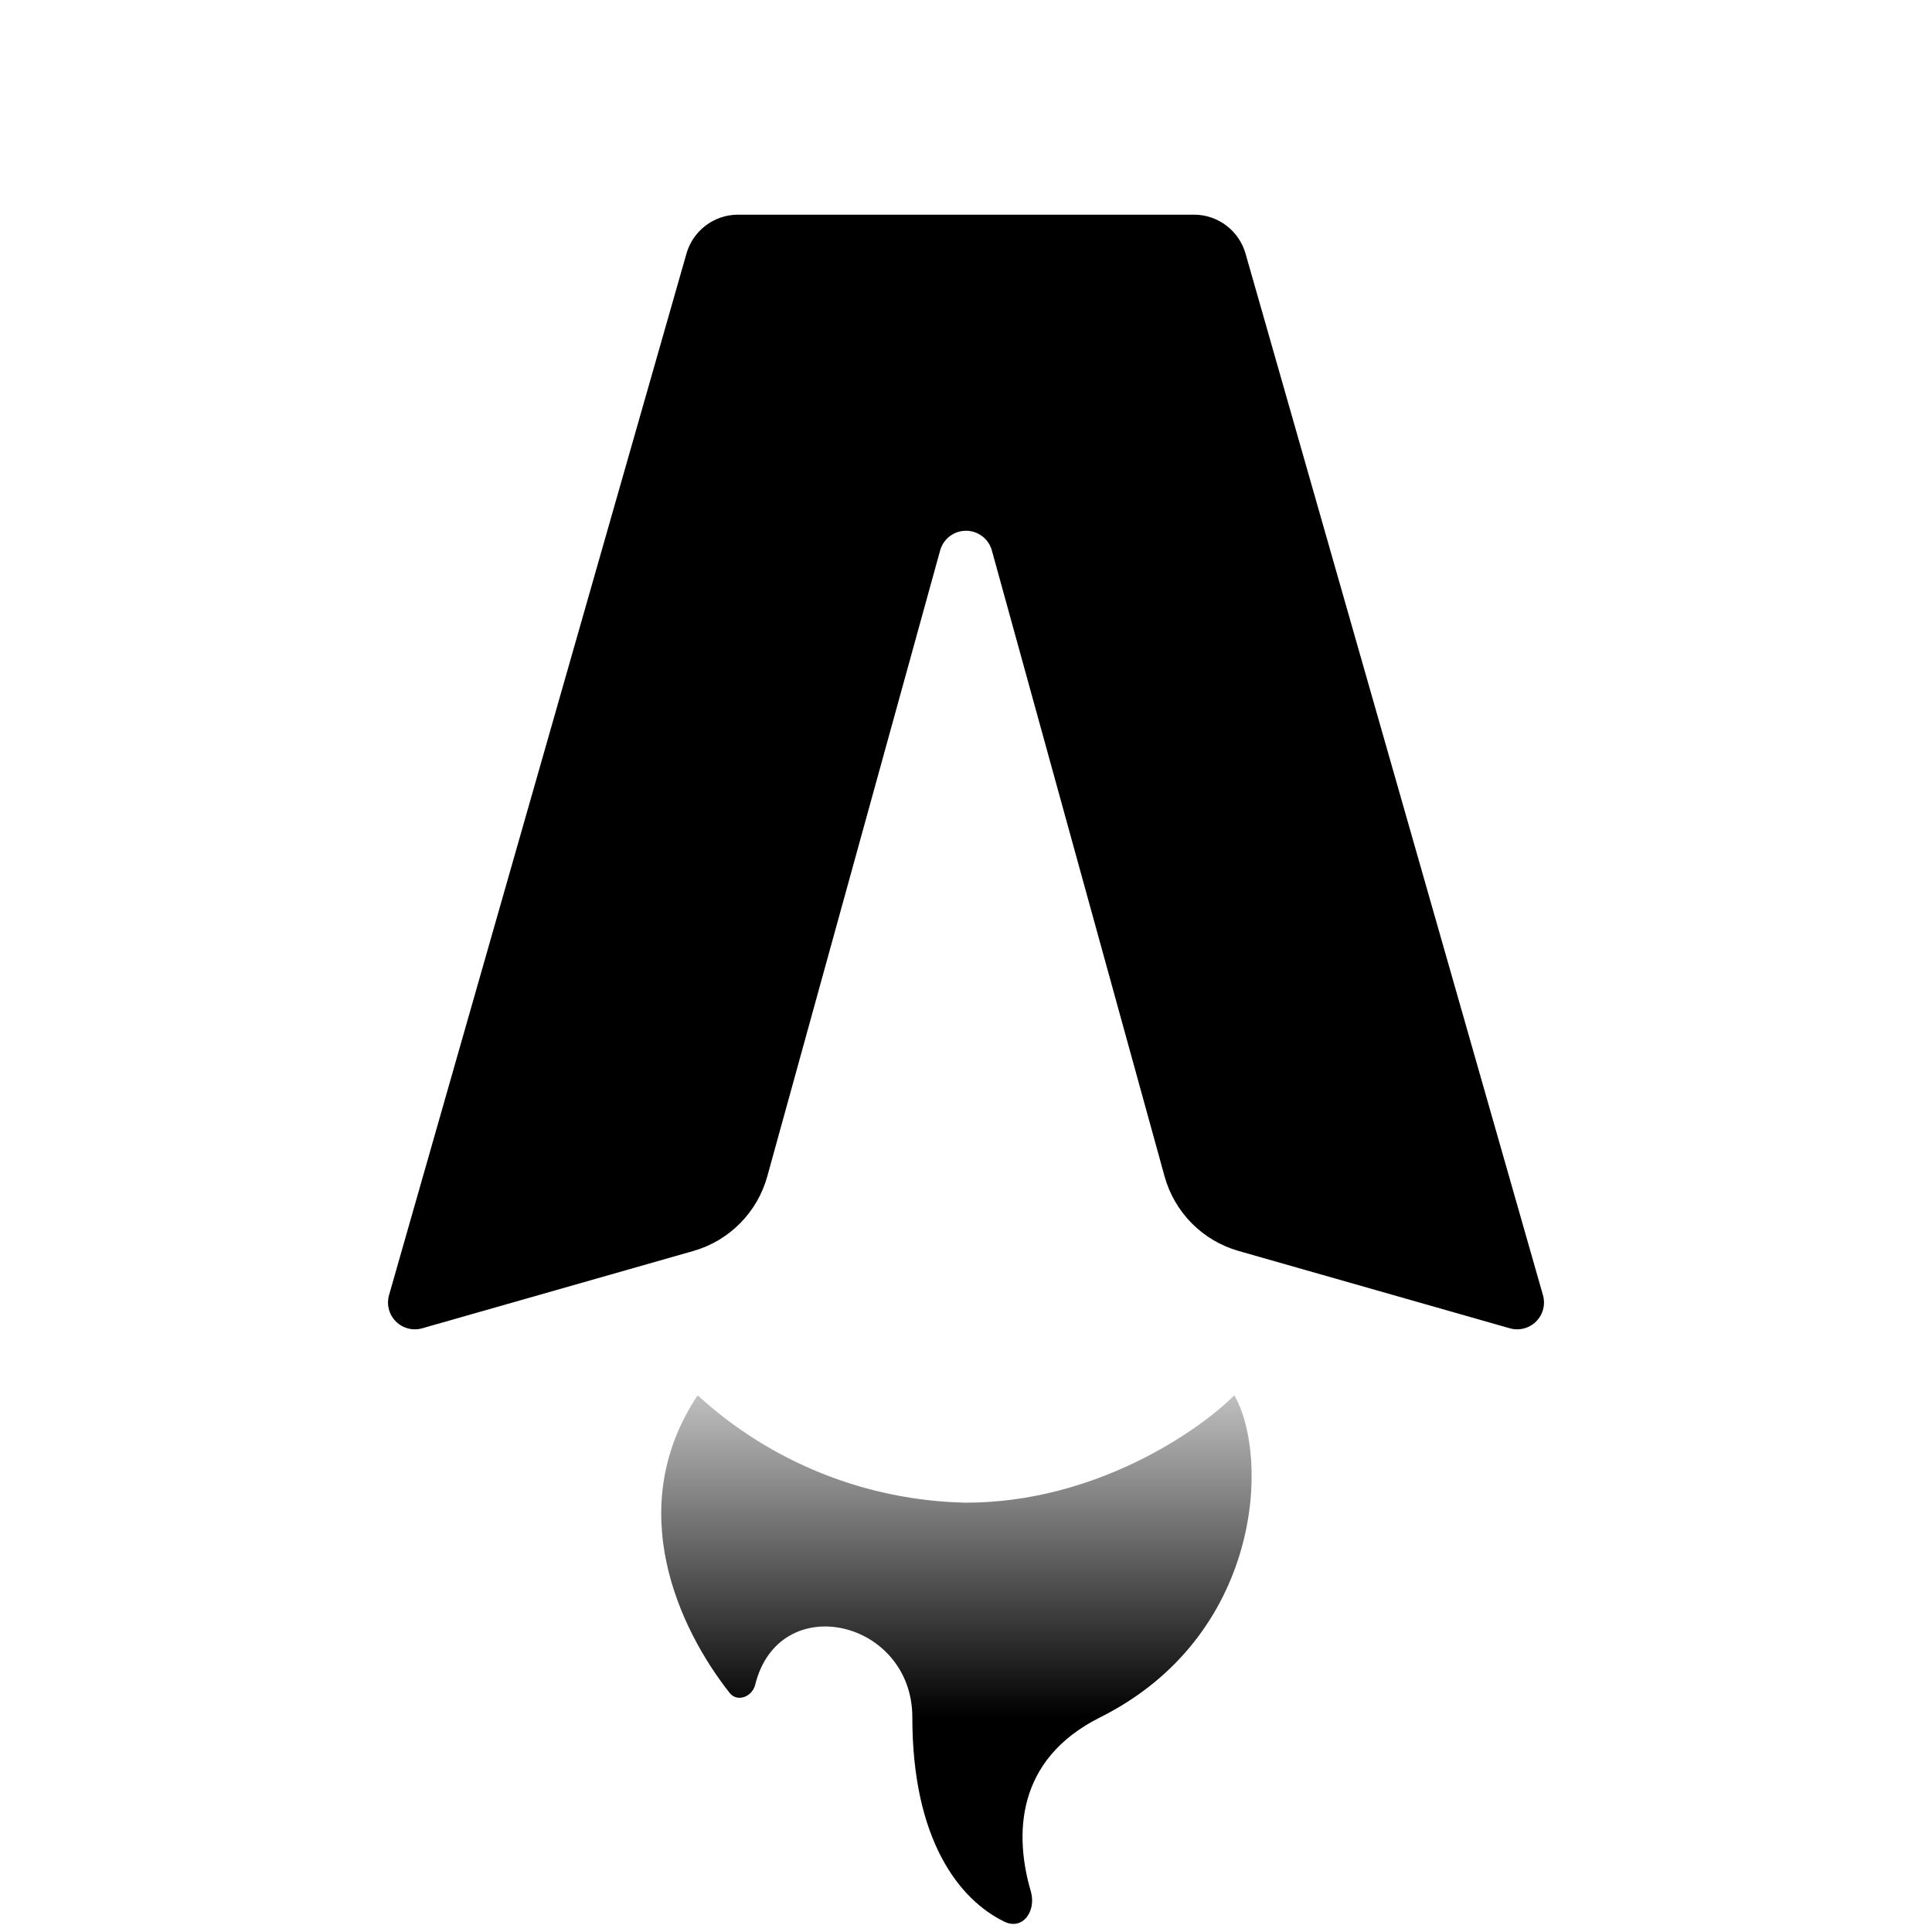
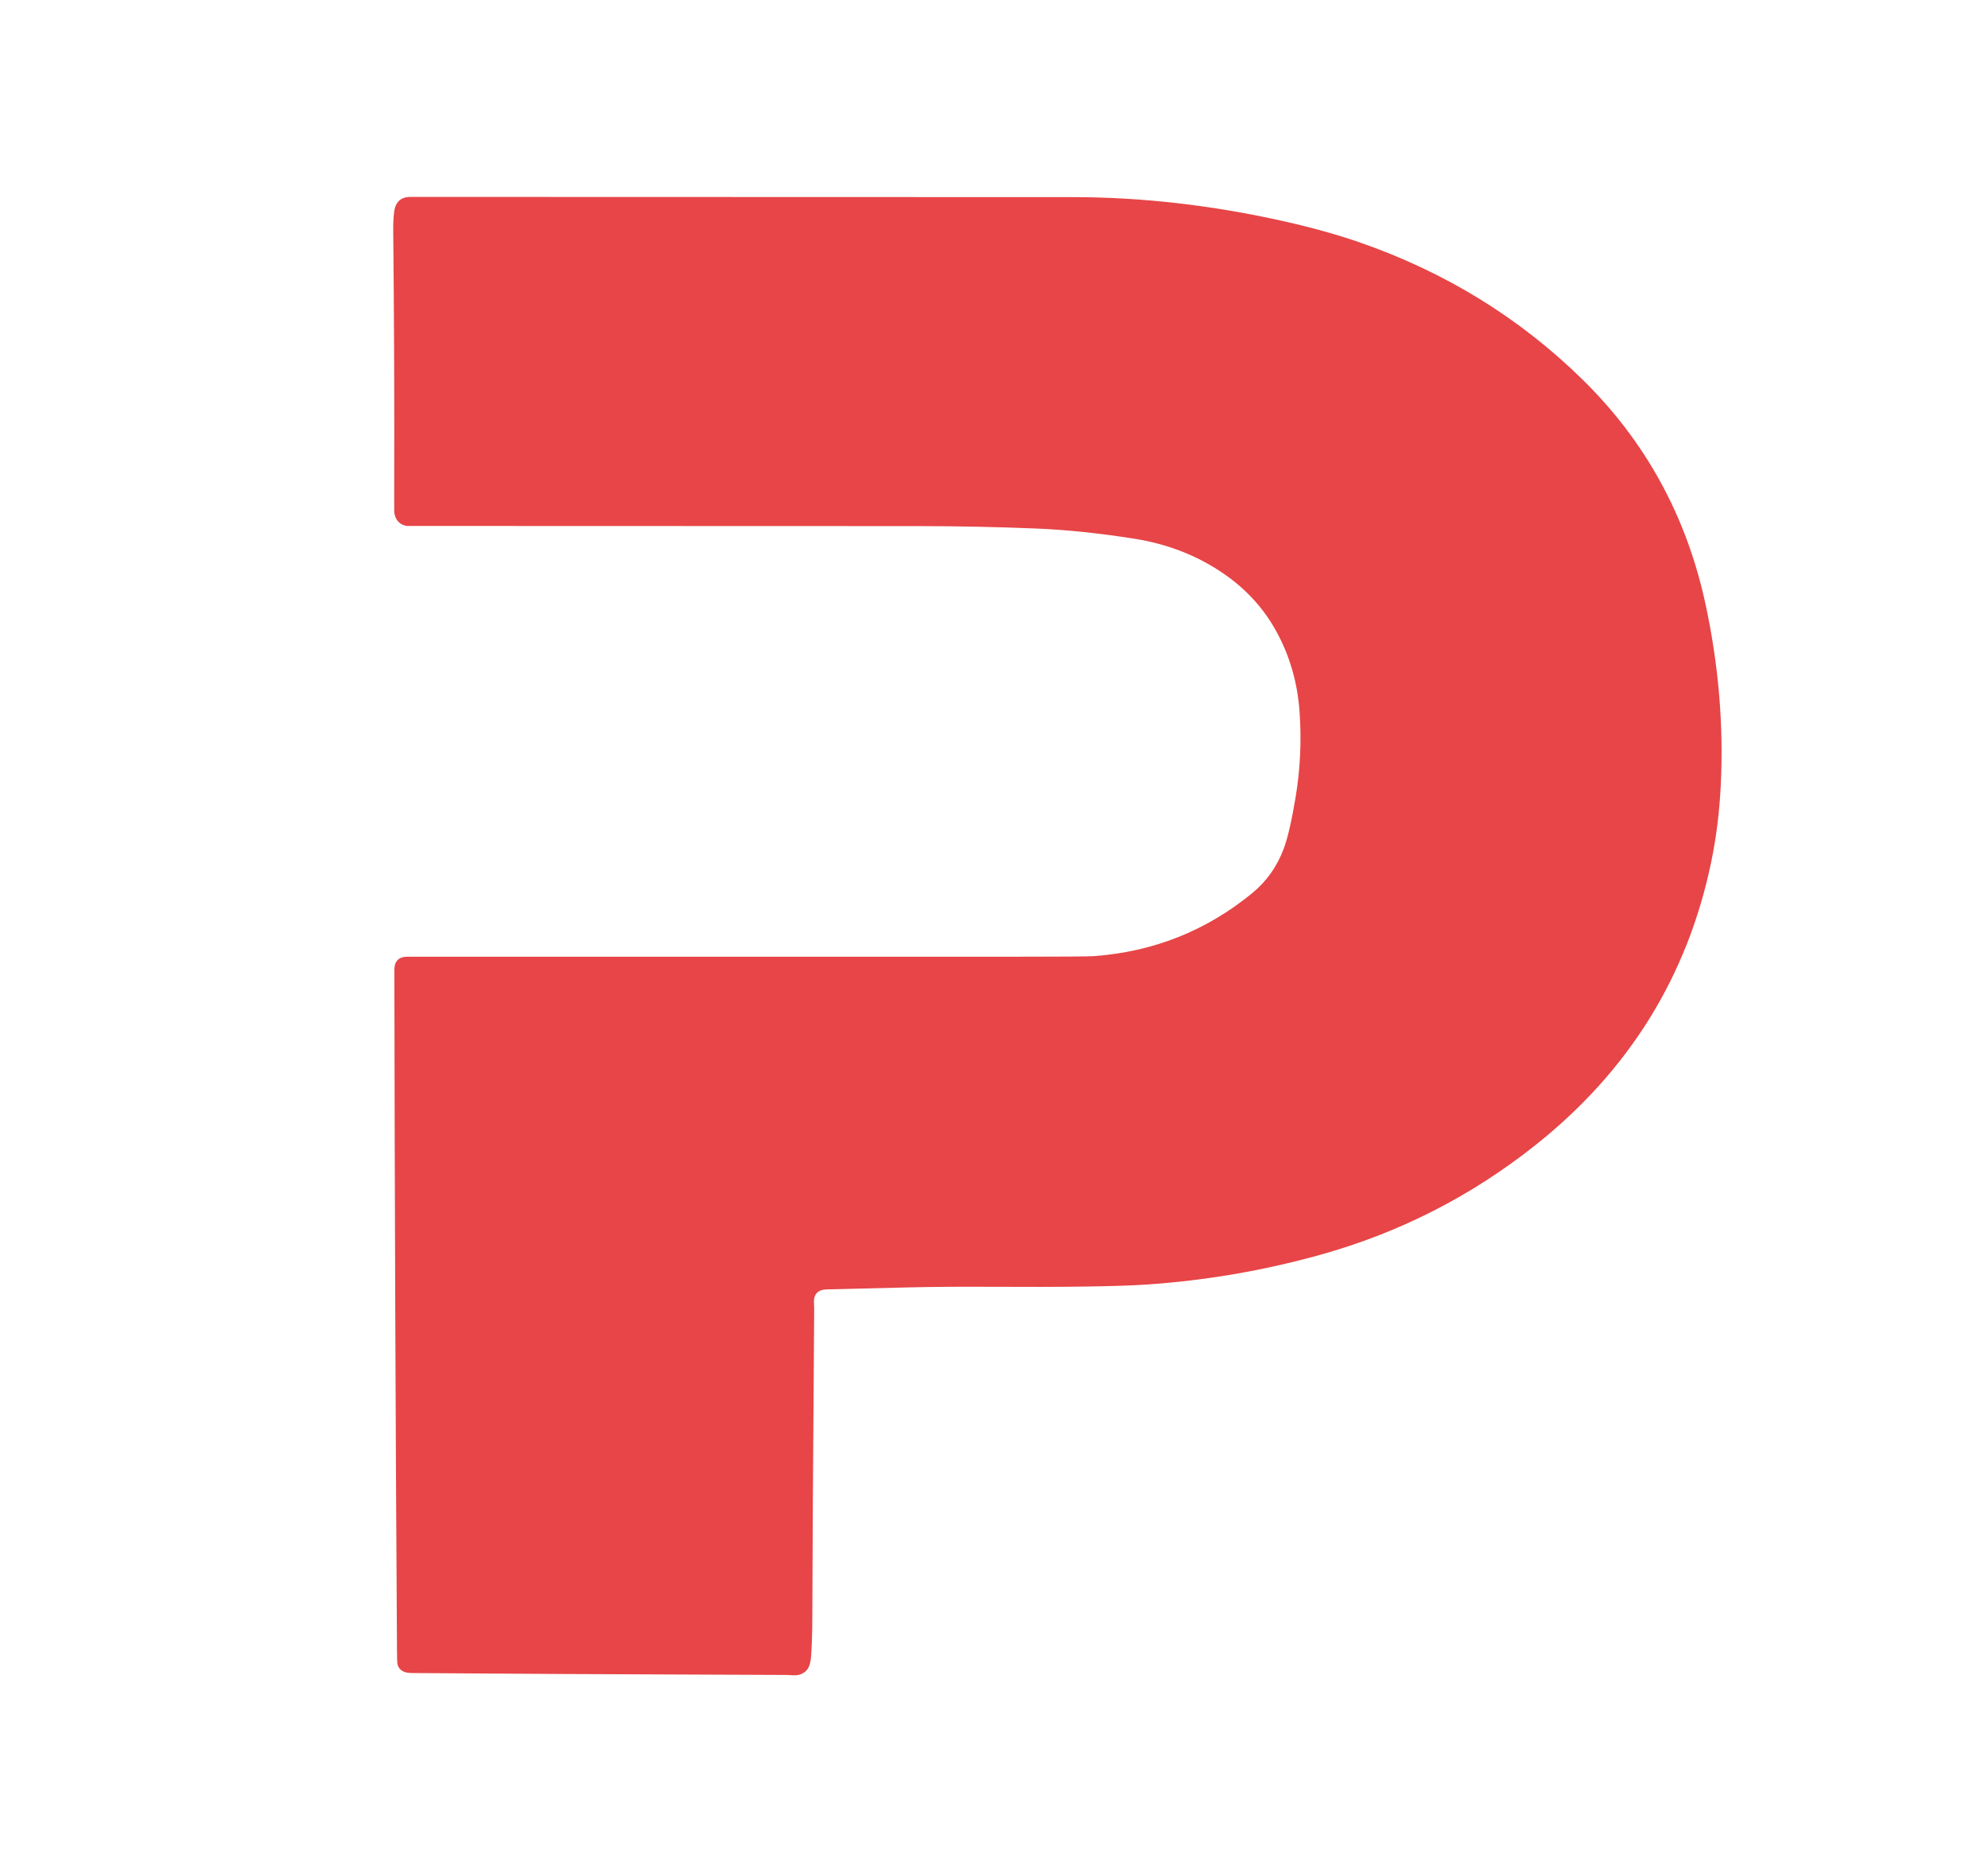
- <svg xmlns="http://www.w3.org/2000/svg" fill="none" viewBox="0 0 36 36">
-   <path fill="#000" d="M22.25 4h-8.5a1 1 0 0 0-.96.73l-5.54 19.4a.5.5 0 0 0 .62.62l5.05-1.44a2 2 0 0 0 1.38-1.4l3.22-11.66a.5.5 0 0 1 .96 0l3.22 11.67a2 2 0 0 0 1.38 1.39l5.05 1.44a.5.5 0 0 0 .62-.62l-5.54-19.4a1 1 0 0 0-.96-.73Z" />
-   <path fill="url(#gradient)" d="M18 28a7.63 7.63 0 0 1-5-2c-1.4 2.1-.35 4.35.6 5.55.14.17.41.07.47-.15.44-1.8 2.93-1.22 2.93.6 0 2.28.87 3.4 1.72 3.81.34.16.59-.2.49-.56-.31-1.05-.29-2.46 1.29-3.25 3-1.5 3.17-4.83 2.5-6-.67.67-2.6 2-5 2Z" />
-   <defs>
-     <linearGradient id="gradient" x1="16" x2="16" y1="32" y2="24" gradientUnits="userSpaceOnUse">
-       <stop stop-color="#000" />
-       <stop offset="1" stop-color="#000" stop-opacity="0" />
-     </linearGradient>
-   </defs>
-   <style>
-     @media (prefers-color-scheme:dark){:root{filter:invert(100%)}}
-   </style>
+ <svg xmlns="http://www.w3.org/2000/svg" version="1.1" viewBox="0 0 517 482">
+   <path fill="#e74547" d="   M 318.55 149.38   Q 308.20 142.15 294.94 140.06   Q 281.19 137.90 269.50 137.42   Q 254.26 136.80 239.00 136.79   Q 175.14 136.75 111.27 136.75   Q 105.77 136.75 105.75 136.75   Q 102.94 136.22 102.52 133.19   Q 102.49 132.97 102.51 128.80   Q 102.62 93.80 102.26 59.65   Q 102.24 57.48 102.47 55.32   Q 102.90 51.20 106.75 51.20   Q 192.75 51.25 278.75 51.25   Q 306.08 51.25 334.29 57.62   Q 345.01 60.05 353.53 63.00   Q 387.03 74.62 411.56 98.69   Q 436.18 122.84 443.56 157.19   Q 448.63 180.77 447.51 204.03   Q 447.01 214.44 445.07 223.87   Q 435.84 268.72 399.29 297.75   Q 374.20 317.68 343.26 326.28   Q 321.03 332.46 298.00 334.00   Q 286.96 334.74 256.76 334.57   Q 245.83 334.51 236.75 334.72   Q 225.87 334.97 215.00 335.25   Q 211.53 335.34 211.68 338.77   Q 211.74 340.18 211.74 340.23   Q 211.29 399.37 211.25 420.75   Q 211.24 426.50 210.92 430.78   Q 210.73 433.32 209.67 434.39   Q 208.36 435.71 206.22 435.58   Q 204.84 435.50 204.76 435.50   Q 136.76 435.25 107.00 435.00   Q 103.90 434.97 103.34 432.62   Q 103.26 432.29 103.24 428.87   Q 102.68 340.10 102.56 252.17   Q 102.56 248.75 105.98 248.75   Q 185.25 248.75 264.50 248.75   Q 282.45 248.75 284.49 248.60   Q 307.80 246.88 325.69 232.19   Q 331.22 227.64 333.83 220.71   Q 335.41 216.49 336.93 207.32   Q 338.77 196.27 337.96 185.00   Q 337.14 173.58 331.85 164.03   Q 327.02 155.30 318.55 149.38   Z" />
</svg>
